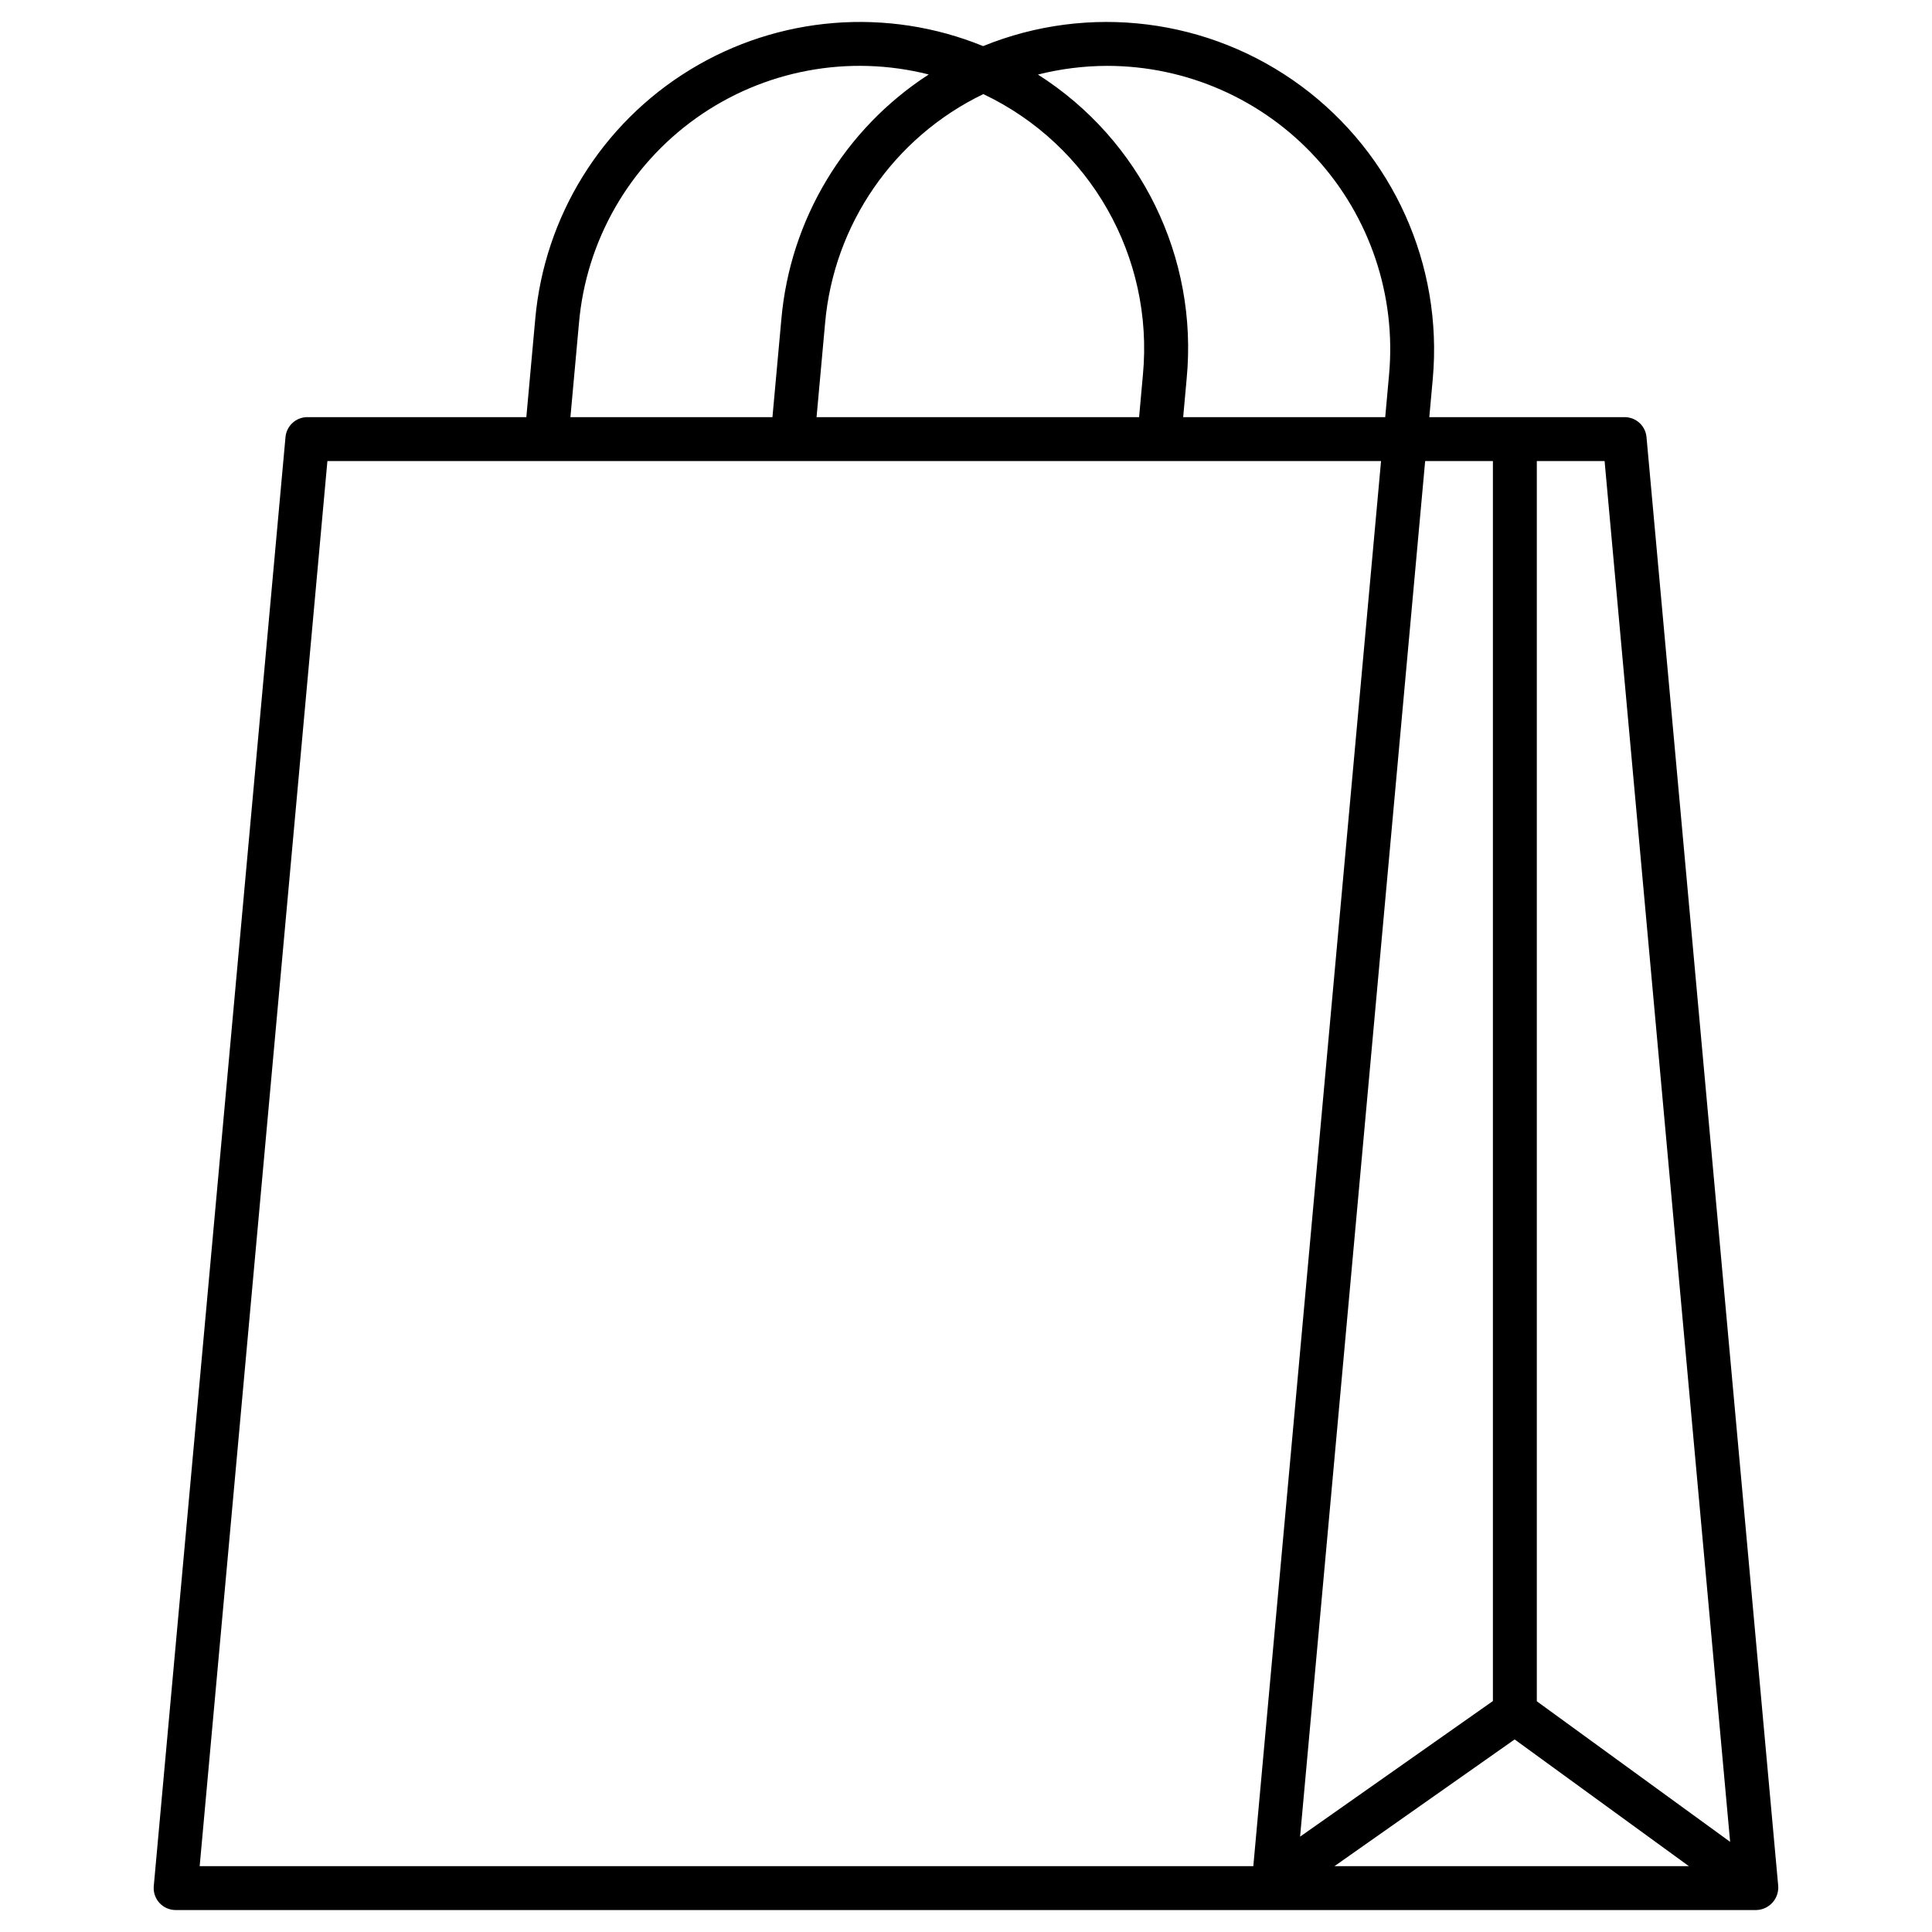
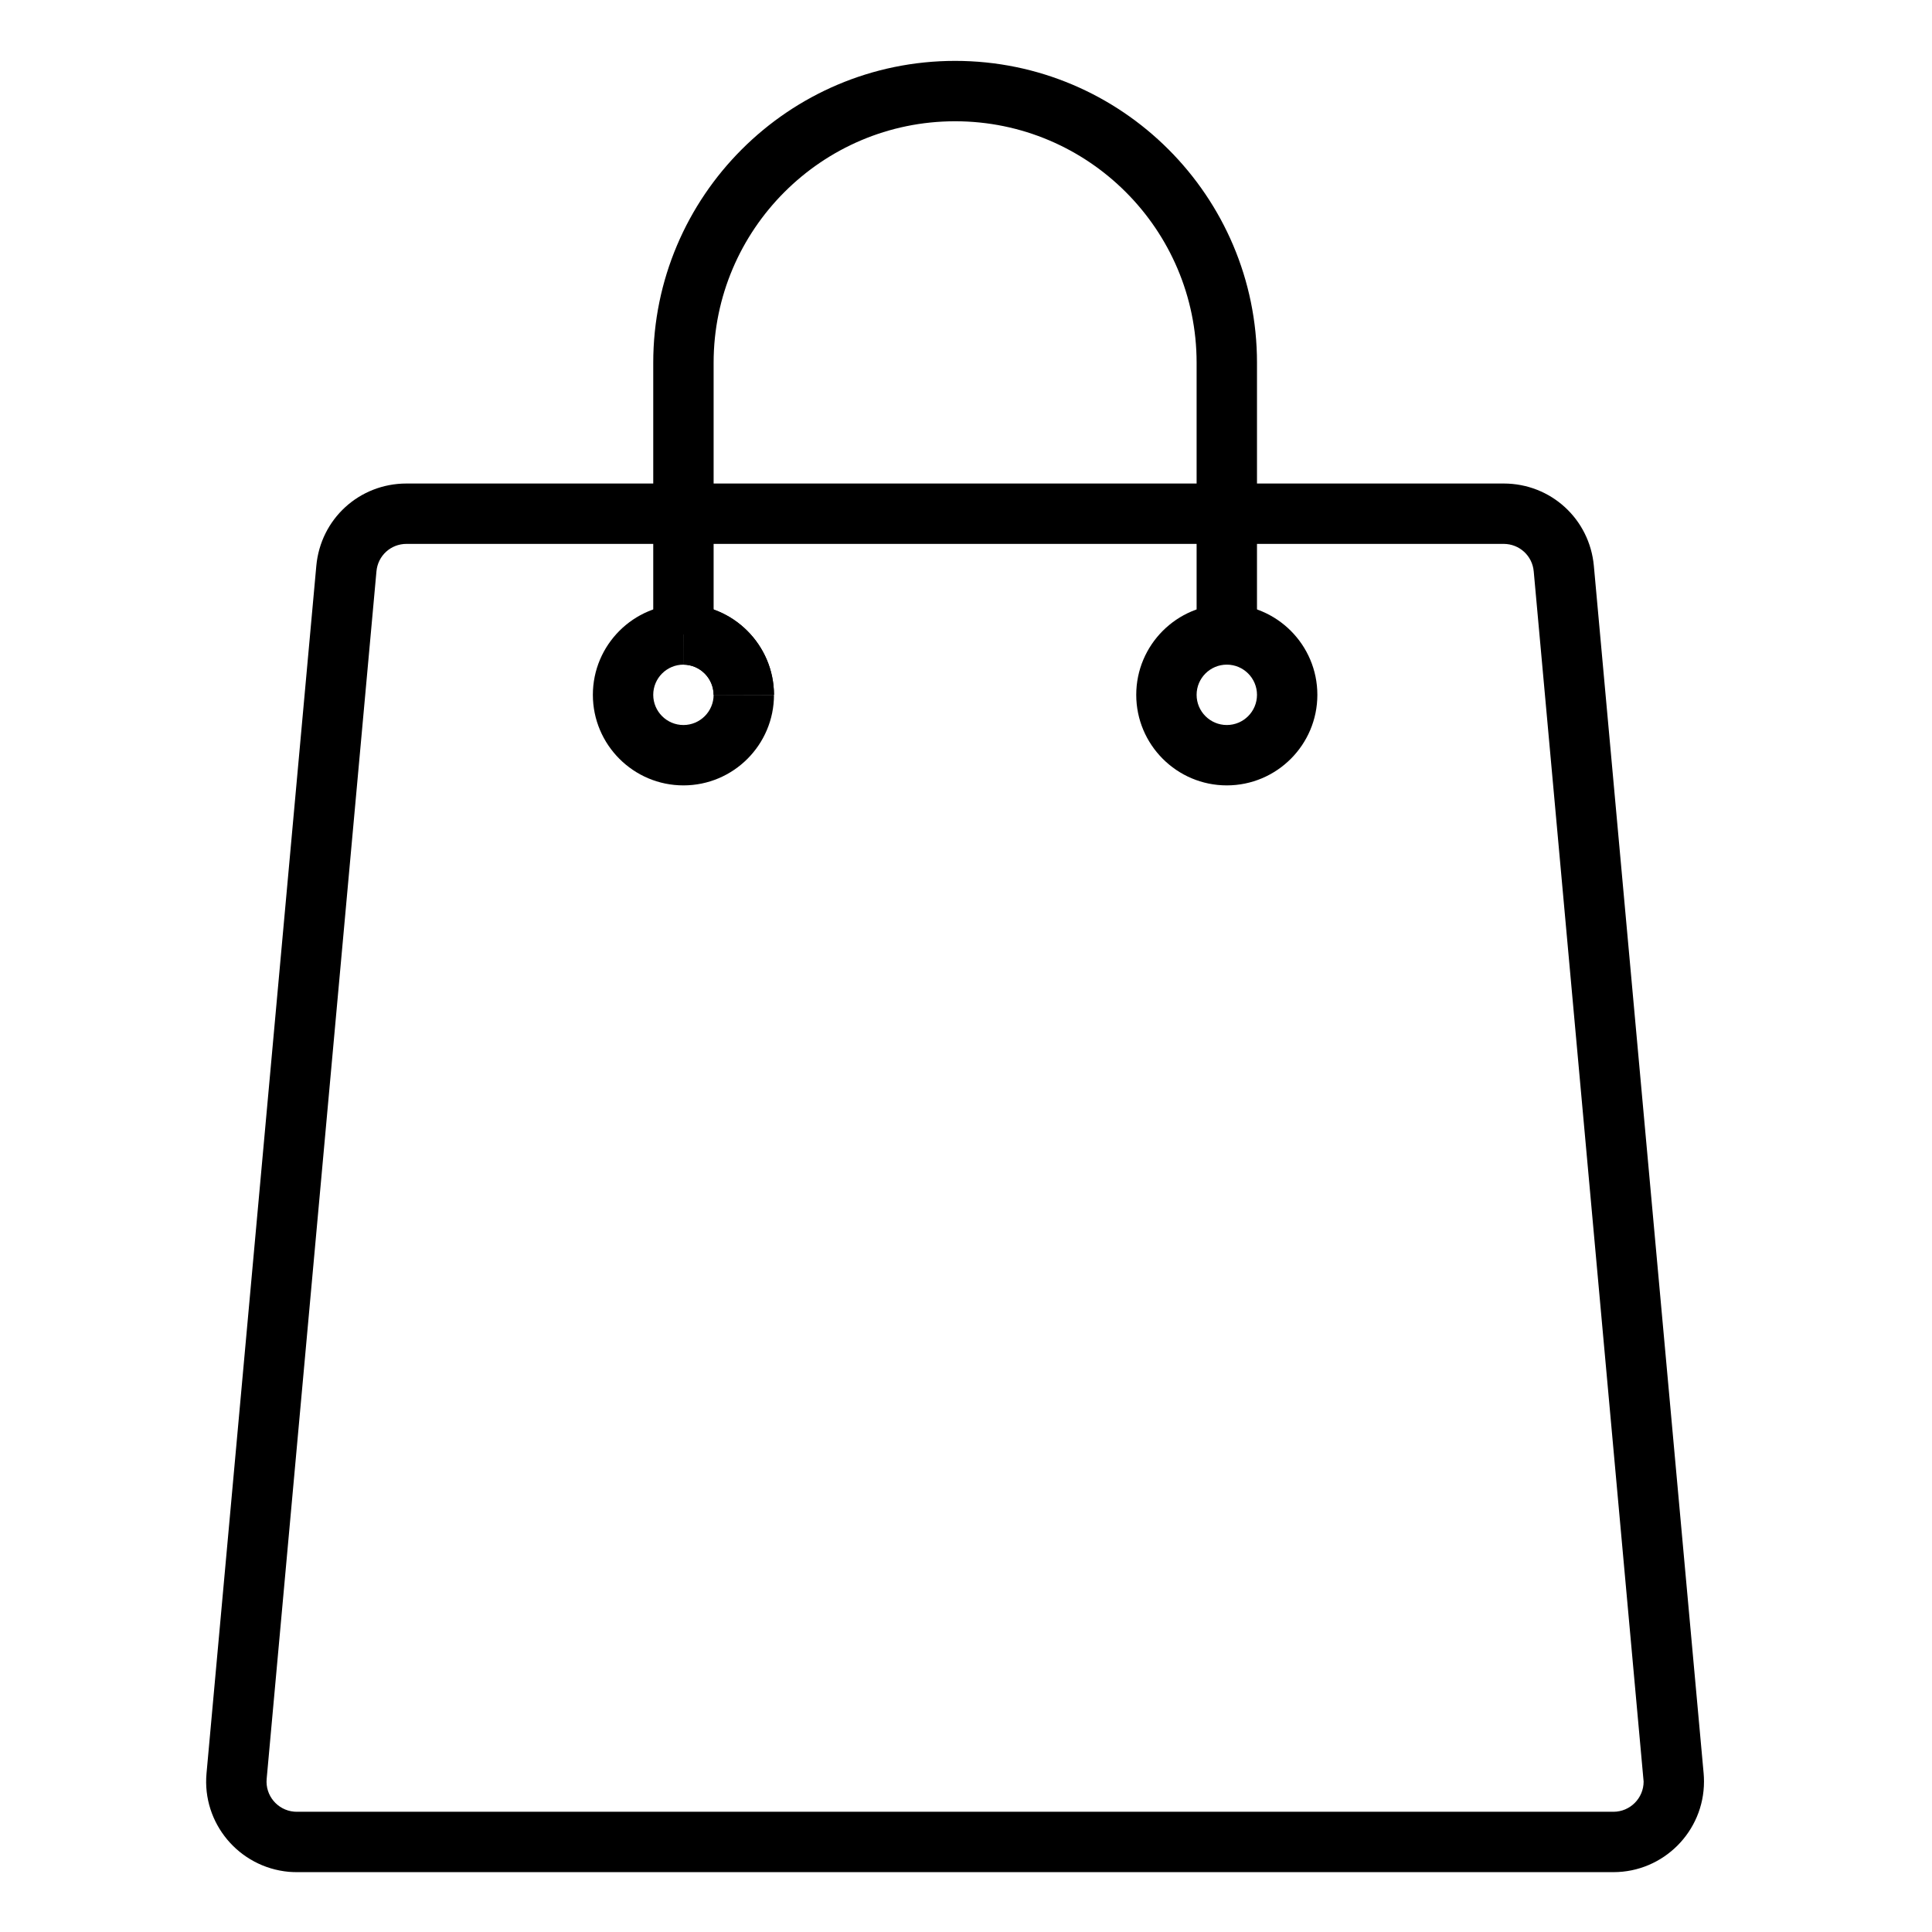
- <svg xmlns="http://www.w3.org/2000/svg" viewBox="0 0 88 88" width="512" height="512">
-   <g id="Shopping_bag" data-name="Shopping bag">
-     <path d="M80.996,85.909l-6-66A1,1,0,0,0,74,19H65.103l.159-1.754A14.919,14.919,0,0,0,44.78,2.1,14.85,14.85,0,0,0,24.378,14.549L23.974,19H14a1,1,0,0,0-.996.909l-6,66A1,1,0,0,0,8,87H80A1.028,1.028,0,0,0,80.996,85.909ZM68,77.48l-8.783,6.177L64.914,21H68Zm.99,1.749L76.925,85h-16.14Zm9.815,4.665L70,77.491V21h3.087ZM50.426,3A12.897,12.897,0,0,1,63.27,17.065L63.095,19H53.892l.159-1.754a14.745,14.745,0,0,0-6.775-13.85A13.051,13.051,0,0,1,50.426,3Zm1.458,16H37.193l.388-4.27A12.828,12.828,0,0,1,44.79,4.286a12.824,12.824,0,0,1,7.269,12.779ZM26.37,14.73A12.83,12.83,0,0,1,42.302,3.392a14.829,14.829,0,0,0-6.713,11.156L35.184,19H25.982ZM14.913,21H62.905L57.087,85H9.095Z" />
-   </g>
+ <svg xmlns="http://www.w3.org/2000/svg" height="859pt" viewBox="-96 -27 859 859.312" width="859pt">
+   <path d="m621.504 805.688h-585.684c-1.176 0-2.355-.055-3.52-.141-22.254-2.051-38.617-21.676-36.602-43.785l48.836-537.07c1.895-20.883 19.129-36.633 40.102-36.633h488.051c20.938.023 38.168 15.773 40.07 36.633l48.828 537.07c.105 1.145.156 2.387.156 3.621.012 22.199-18.027 40.289-40.238 40.305zm-536.867-590.777c-6.984 0-12.727 5.246-13.355 12.207l-48.832 537.086c-.68 7.367 4.785 13.91 12.156 14.578l1.215.055h585.668c7.398-.016 13.402-6.031 13.402-13.441l-48.879-538.262c-.629-6.961-6.371-12.207-13.352-12.223zm136.609 67.172c-.02-7.406-6.066-13.449-13.457-13.465l.062-26.852c22.125.051 40.184 18.109 40.246 40.238zm0 0" />
+   <path d="m449.5 322.324c-22.211 0-40.281-18.066-40.281-40.281 0-22.211 18.066-40.277 40.281-40.277 22.211 0 40.277 18.066 40.277 40.277 0 22.215-18.066 40.281-40.277 40.281zm0-53.707c-7.406 0-13.43 6.02-13.43 13.426 0 7.414 6.023 13.43 13.43 13.43 7.41 0 13.426-6.016 13.426-13.43 0-7.406-6.016-13.426-13.426-13.426zm0 0" />
+   <path d="m207.816 322.324c-22.207 0-40.277-18.066-40.277-40.281 0-22.211 18.066-40.277 40.277-40.277v26.852c-7.398 0-13.426 6.016-13.426 13.426 0 7.406 6.027 13.43 13.426 13.43 7.402 0 13.43-6.023 13.43-13.43h26.852c0 22.215-18.066 40.281-40.281 40.281zm0 0" />
+   <path d="m221.246 282.082c-.02-7.406-6.066-13.449-13.457-13.465l.062-26.852c22.125.051 40.184 18.109 40.246 40.238zm0 0" />
+   <path d="m462.926 255.191h-26.855v-120.84c0-59.227-48.184-107.414-107.41-107.414-59.227 0-107.414 48.188-107.414 107.414v120.84h-26.855v-120.84c0-74.039 60.23-134.27 134.27-134.27 74.031 0 134.266 60.23 134.266 134.27zm0 0" />
</svg>
